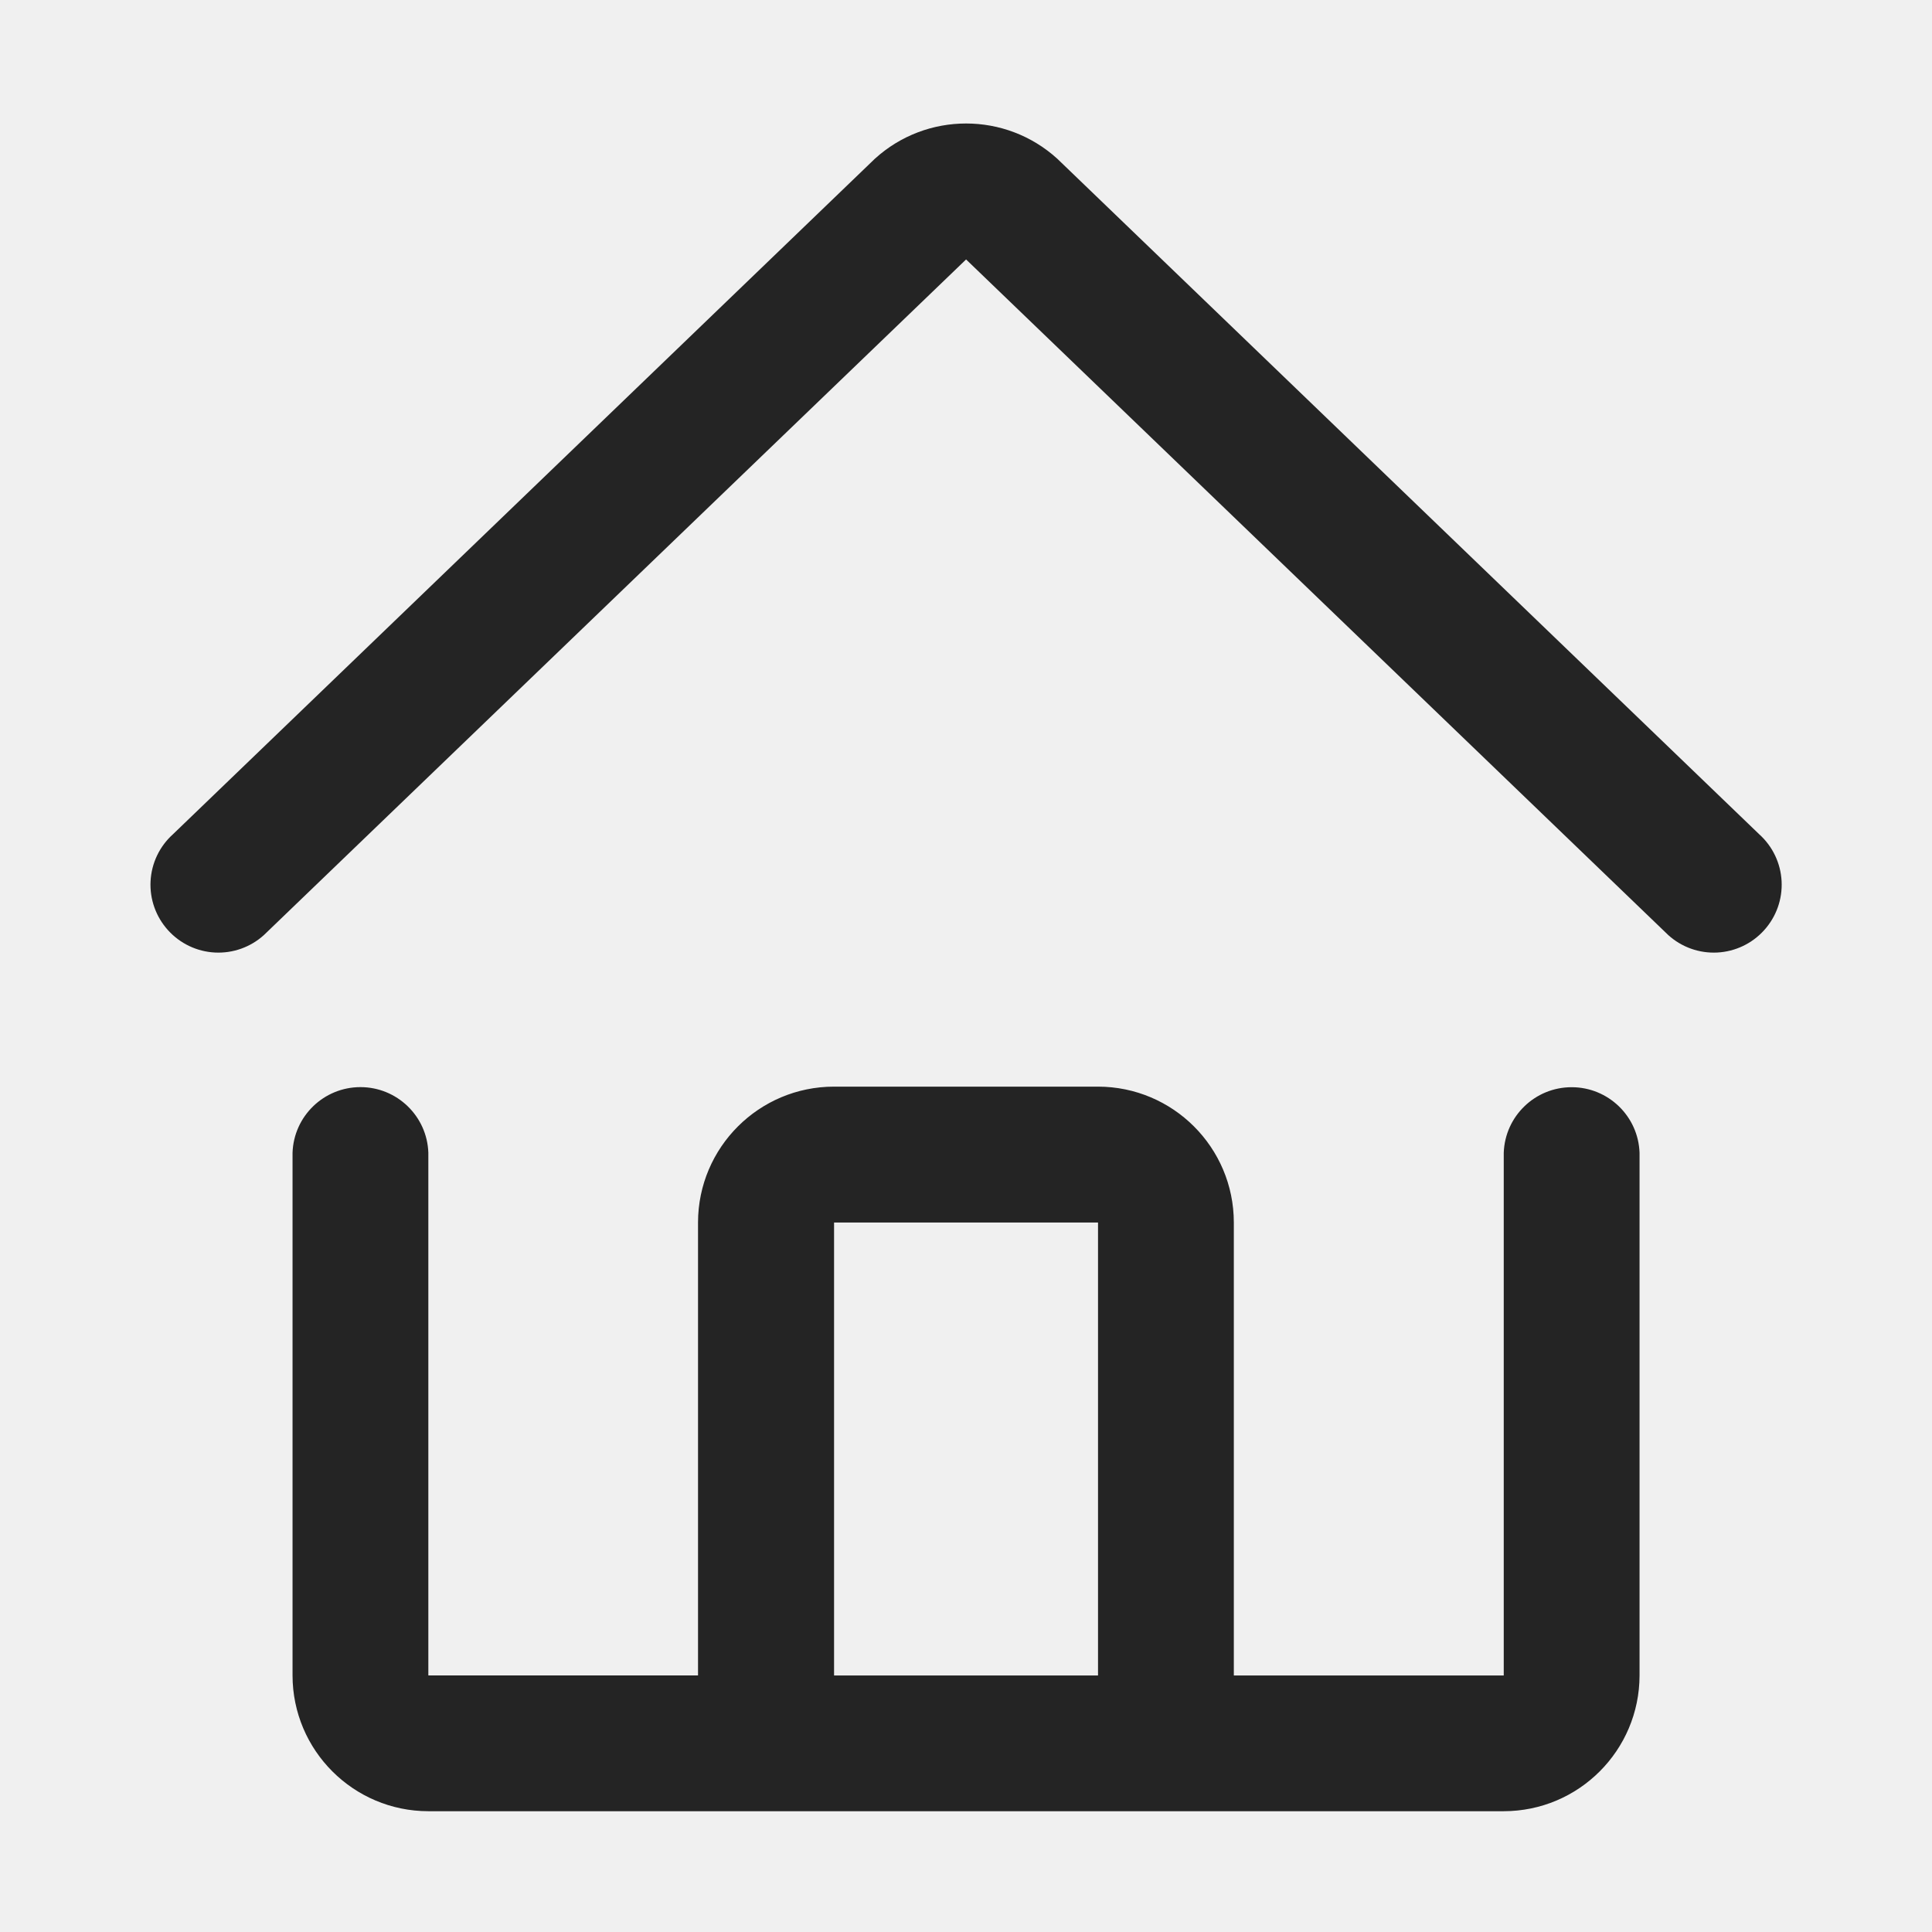
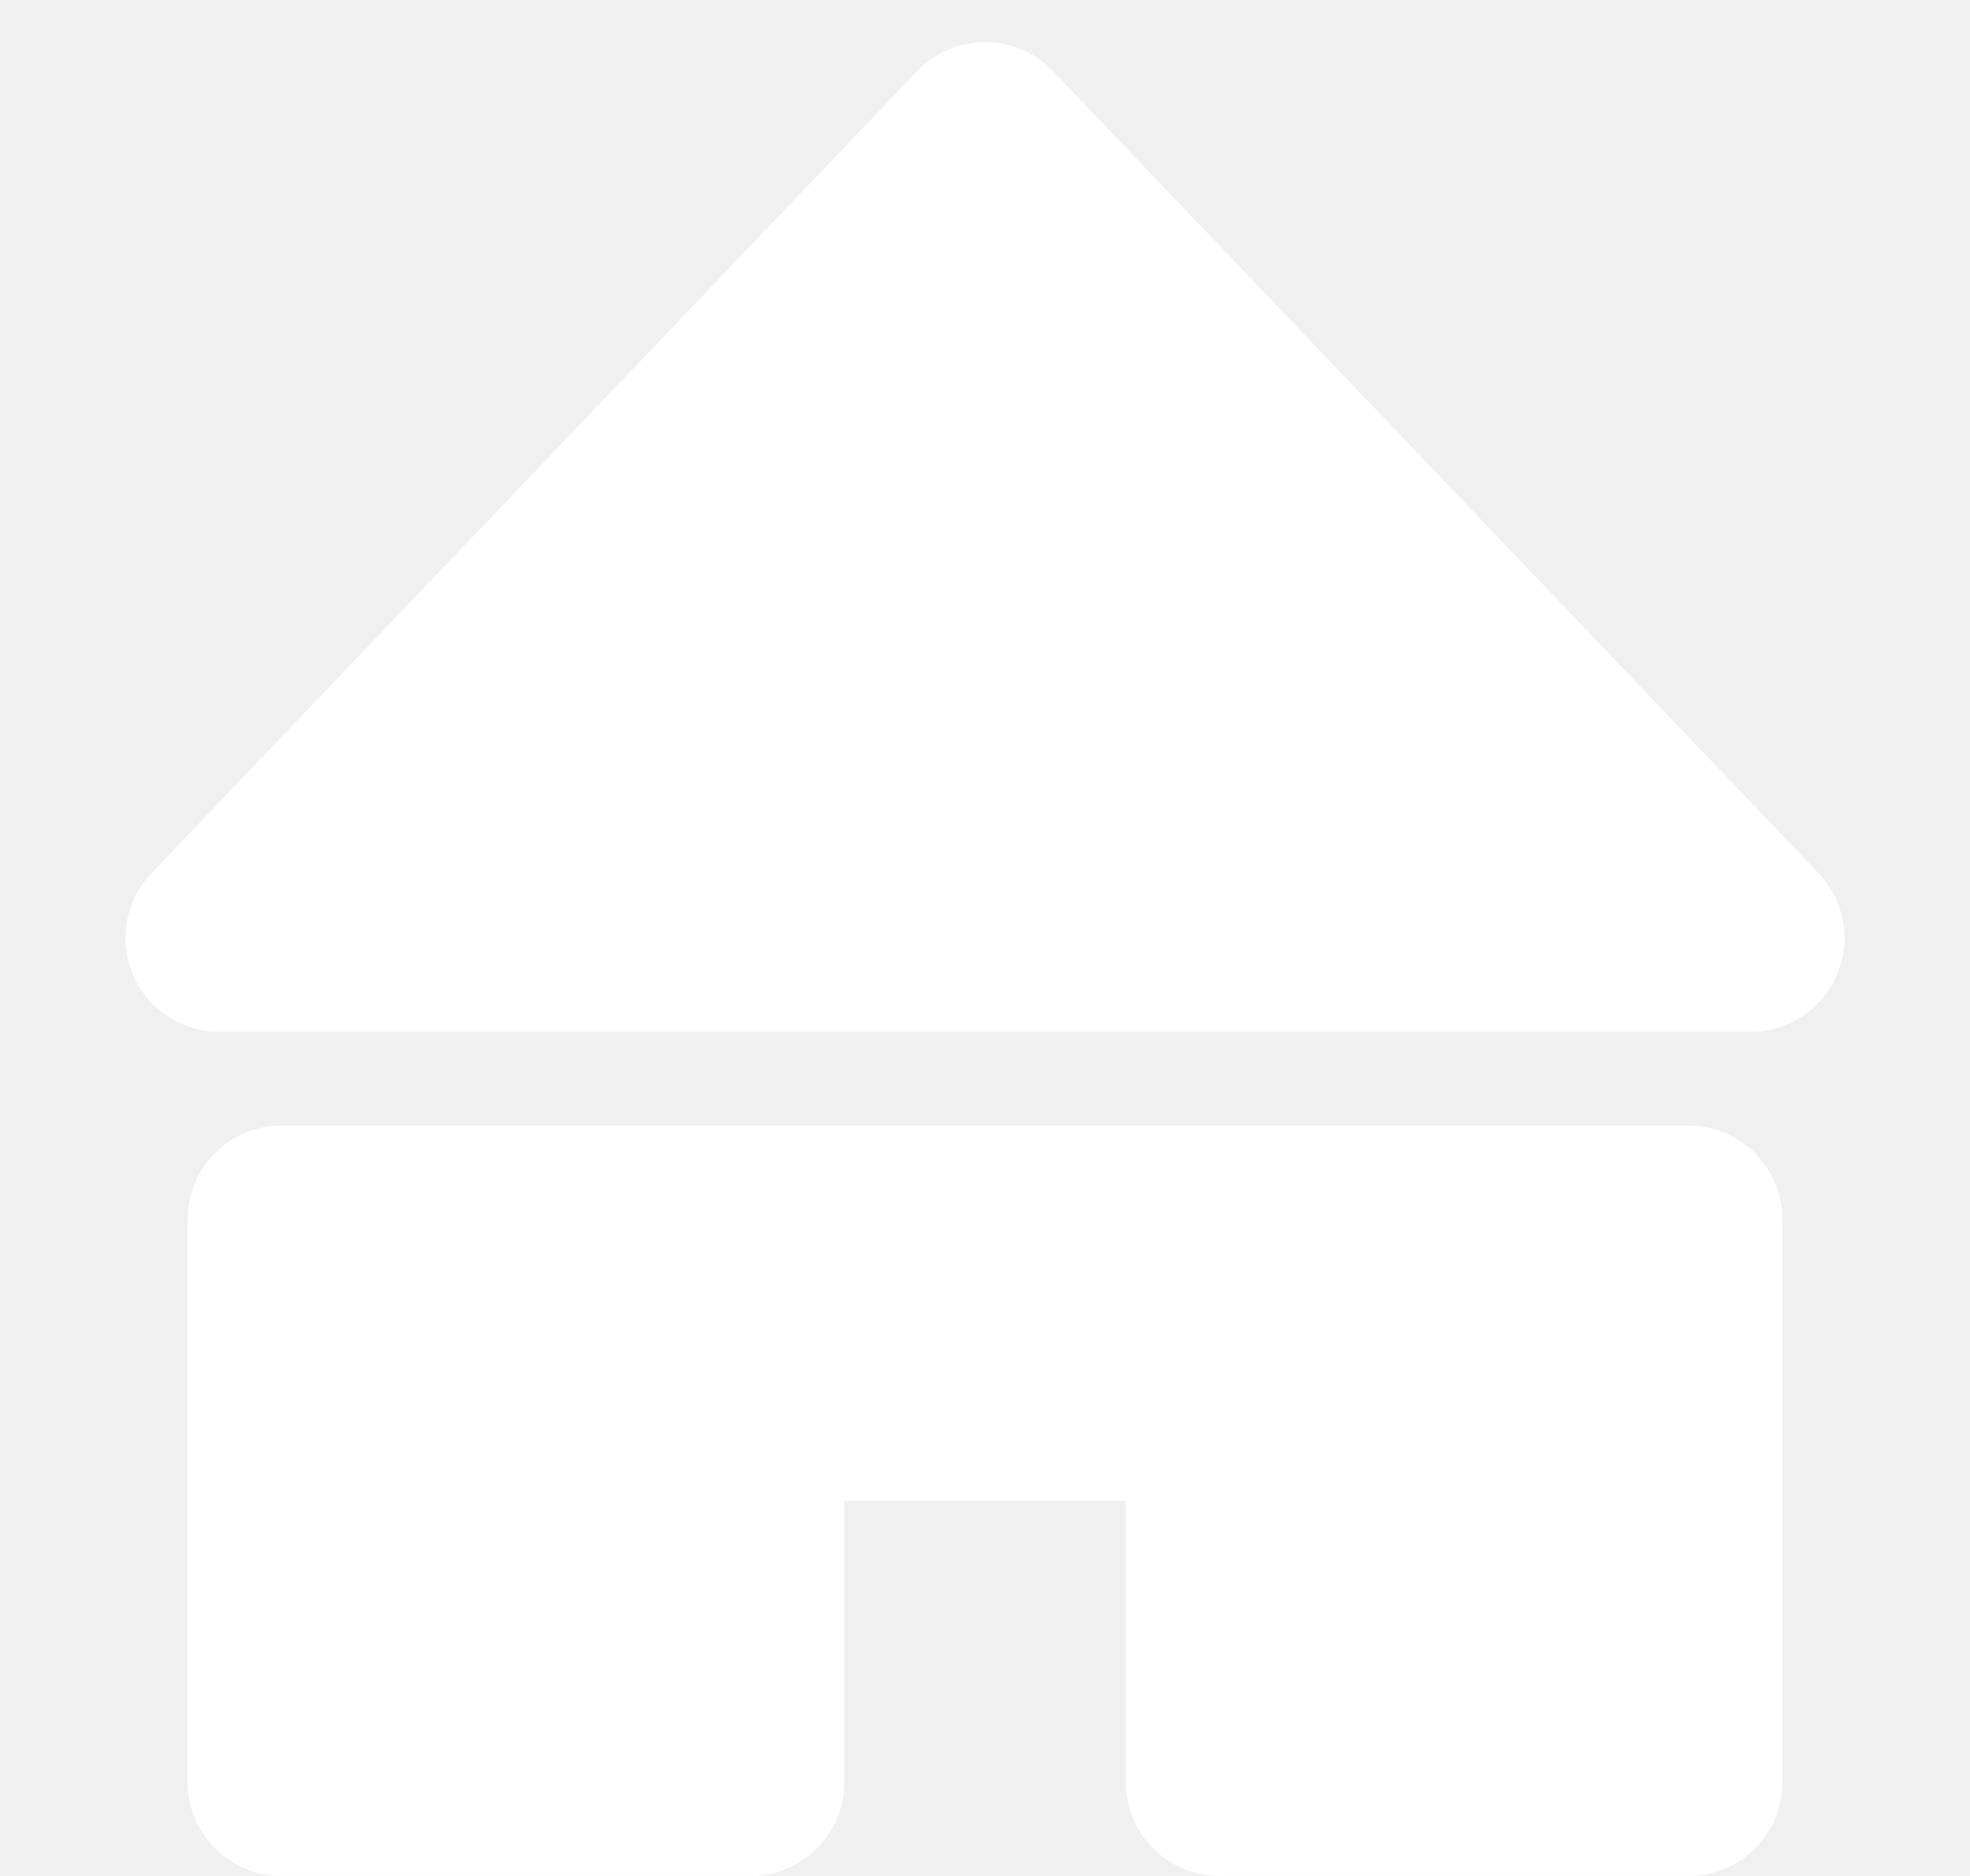
- <svg xmlns="http://www.w3.org/2000/svg" width="24" height="24" viewBox="0 0 24 24">
-   <g id="Group_46" data-name="Group 46" transform="translate(-100 -686)">
-     <path id="Path" d="M19.985,8.829,11.264.436A1.685,1.685,0,0,0,9,.436L.279,8.829A.842.842,0,0,0,.218,10.02h0a.842.842,0,0,0,1.191.061l8.723-8.393,8.723,8.393a.842.842,0,0,0,1.191-.061h0A.842.842,0,0,0,19.985,8.829Z" transform="translate(101.869 687.535)" fill="rgba(0,0,0,0.85)" />
-     <path id="Subtraction_155" data-name="Subtraction 155" d="M1215.047,9701.023h-13.359a1.689,1.689,0,0,1-1.687-1.687v-6.493a.844.844,0,0,1,1.687,0v6.493h3.35v-5.627a1.69,1.69,0,0,1,1.69-1.687h3.279a1.689,1.689,0,0,1,1.687,1.688v5.627h3.353v-6.493a.844.844,0,0,1,1.687,0v6.493A1.689,1.689,0,0,1,1215.047,9701.023Zm-8.319-7.313v5.627h3.279v-5.627Z" transform="translate(-1096.367 -8992.523)" fill="rgba(0,0,0,0.85)" stroke="rgba(0,0,0,0)" stroke-miterlimit="10" stroke-width="1" />
-     <rect id="Rectangle_48_Copy_3" data-name="Rectangle 48 Copy 3" width="24" height="24" transform="translate(100 686)" fill="none" />
+ <svg xmlns="http://www.w3.org/2000/svg" width="21" height="20" viewBox="0 0 21 20">
+   <g id="Group_4083" data-name="Group 4083" transform="translate(2088 -2991)">
+     <path id="Polygon_3" data-name="Polygon 3" d="M9.777.758a1,1,0,0,1,1.447,0L19.386,9.31A1,1,0,0,1,18.663,11H2.337a1,1,0,0,1-.723-1.69Z" transform="translate(-2088 2991)" fill="#fff" />
+     <path id="Union_15" data-name="Union 15" d="M11,8a1,1,0,0,1-1-1V4H7V7A1,1,0,0,1,6,8H1A1,1,0,0,1,0,7V1A1,1,0,0,1,1,0H16a1,1,0,0,1,1,1V7a1,1,0,0,1-1,1Z" transform="translate(-2086 3003)" fill="#fff" />
  </g>
</svg>
